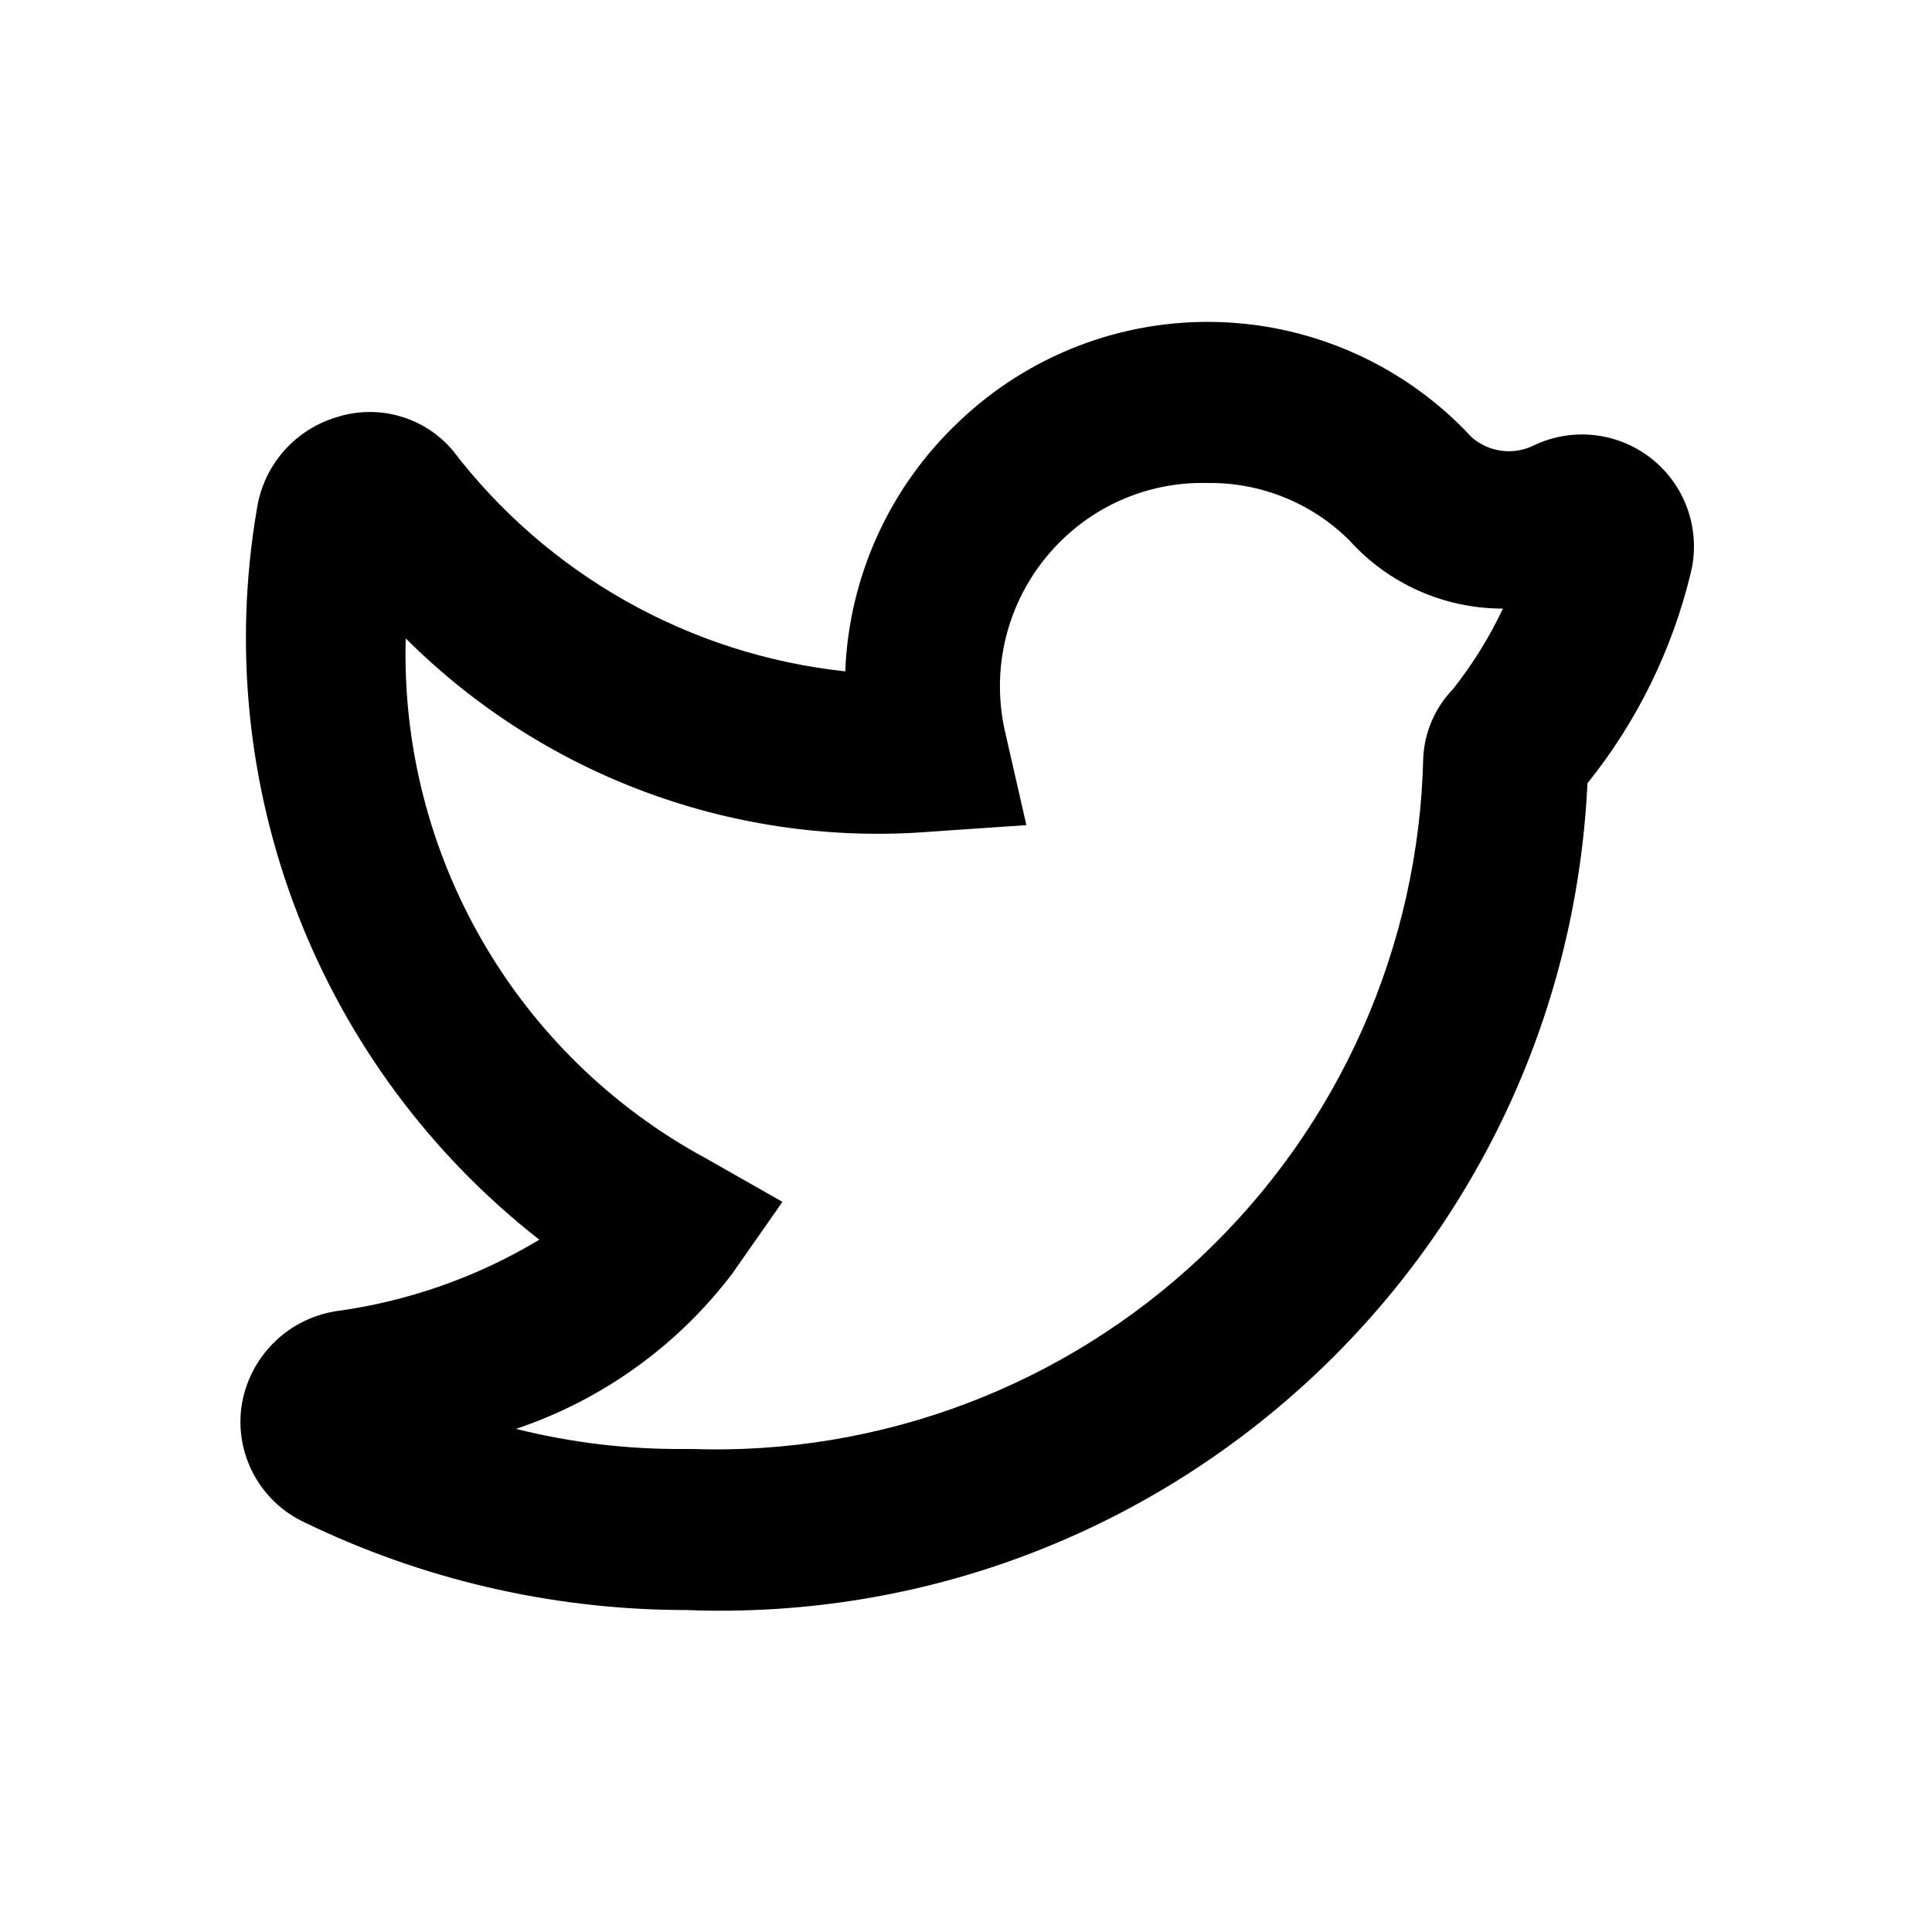
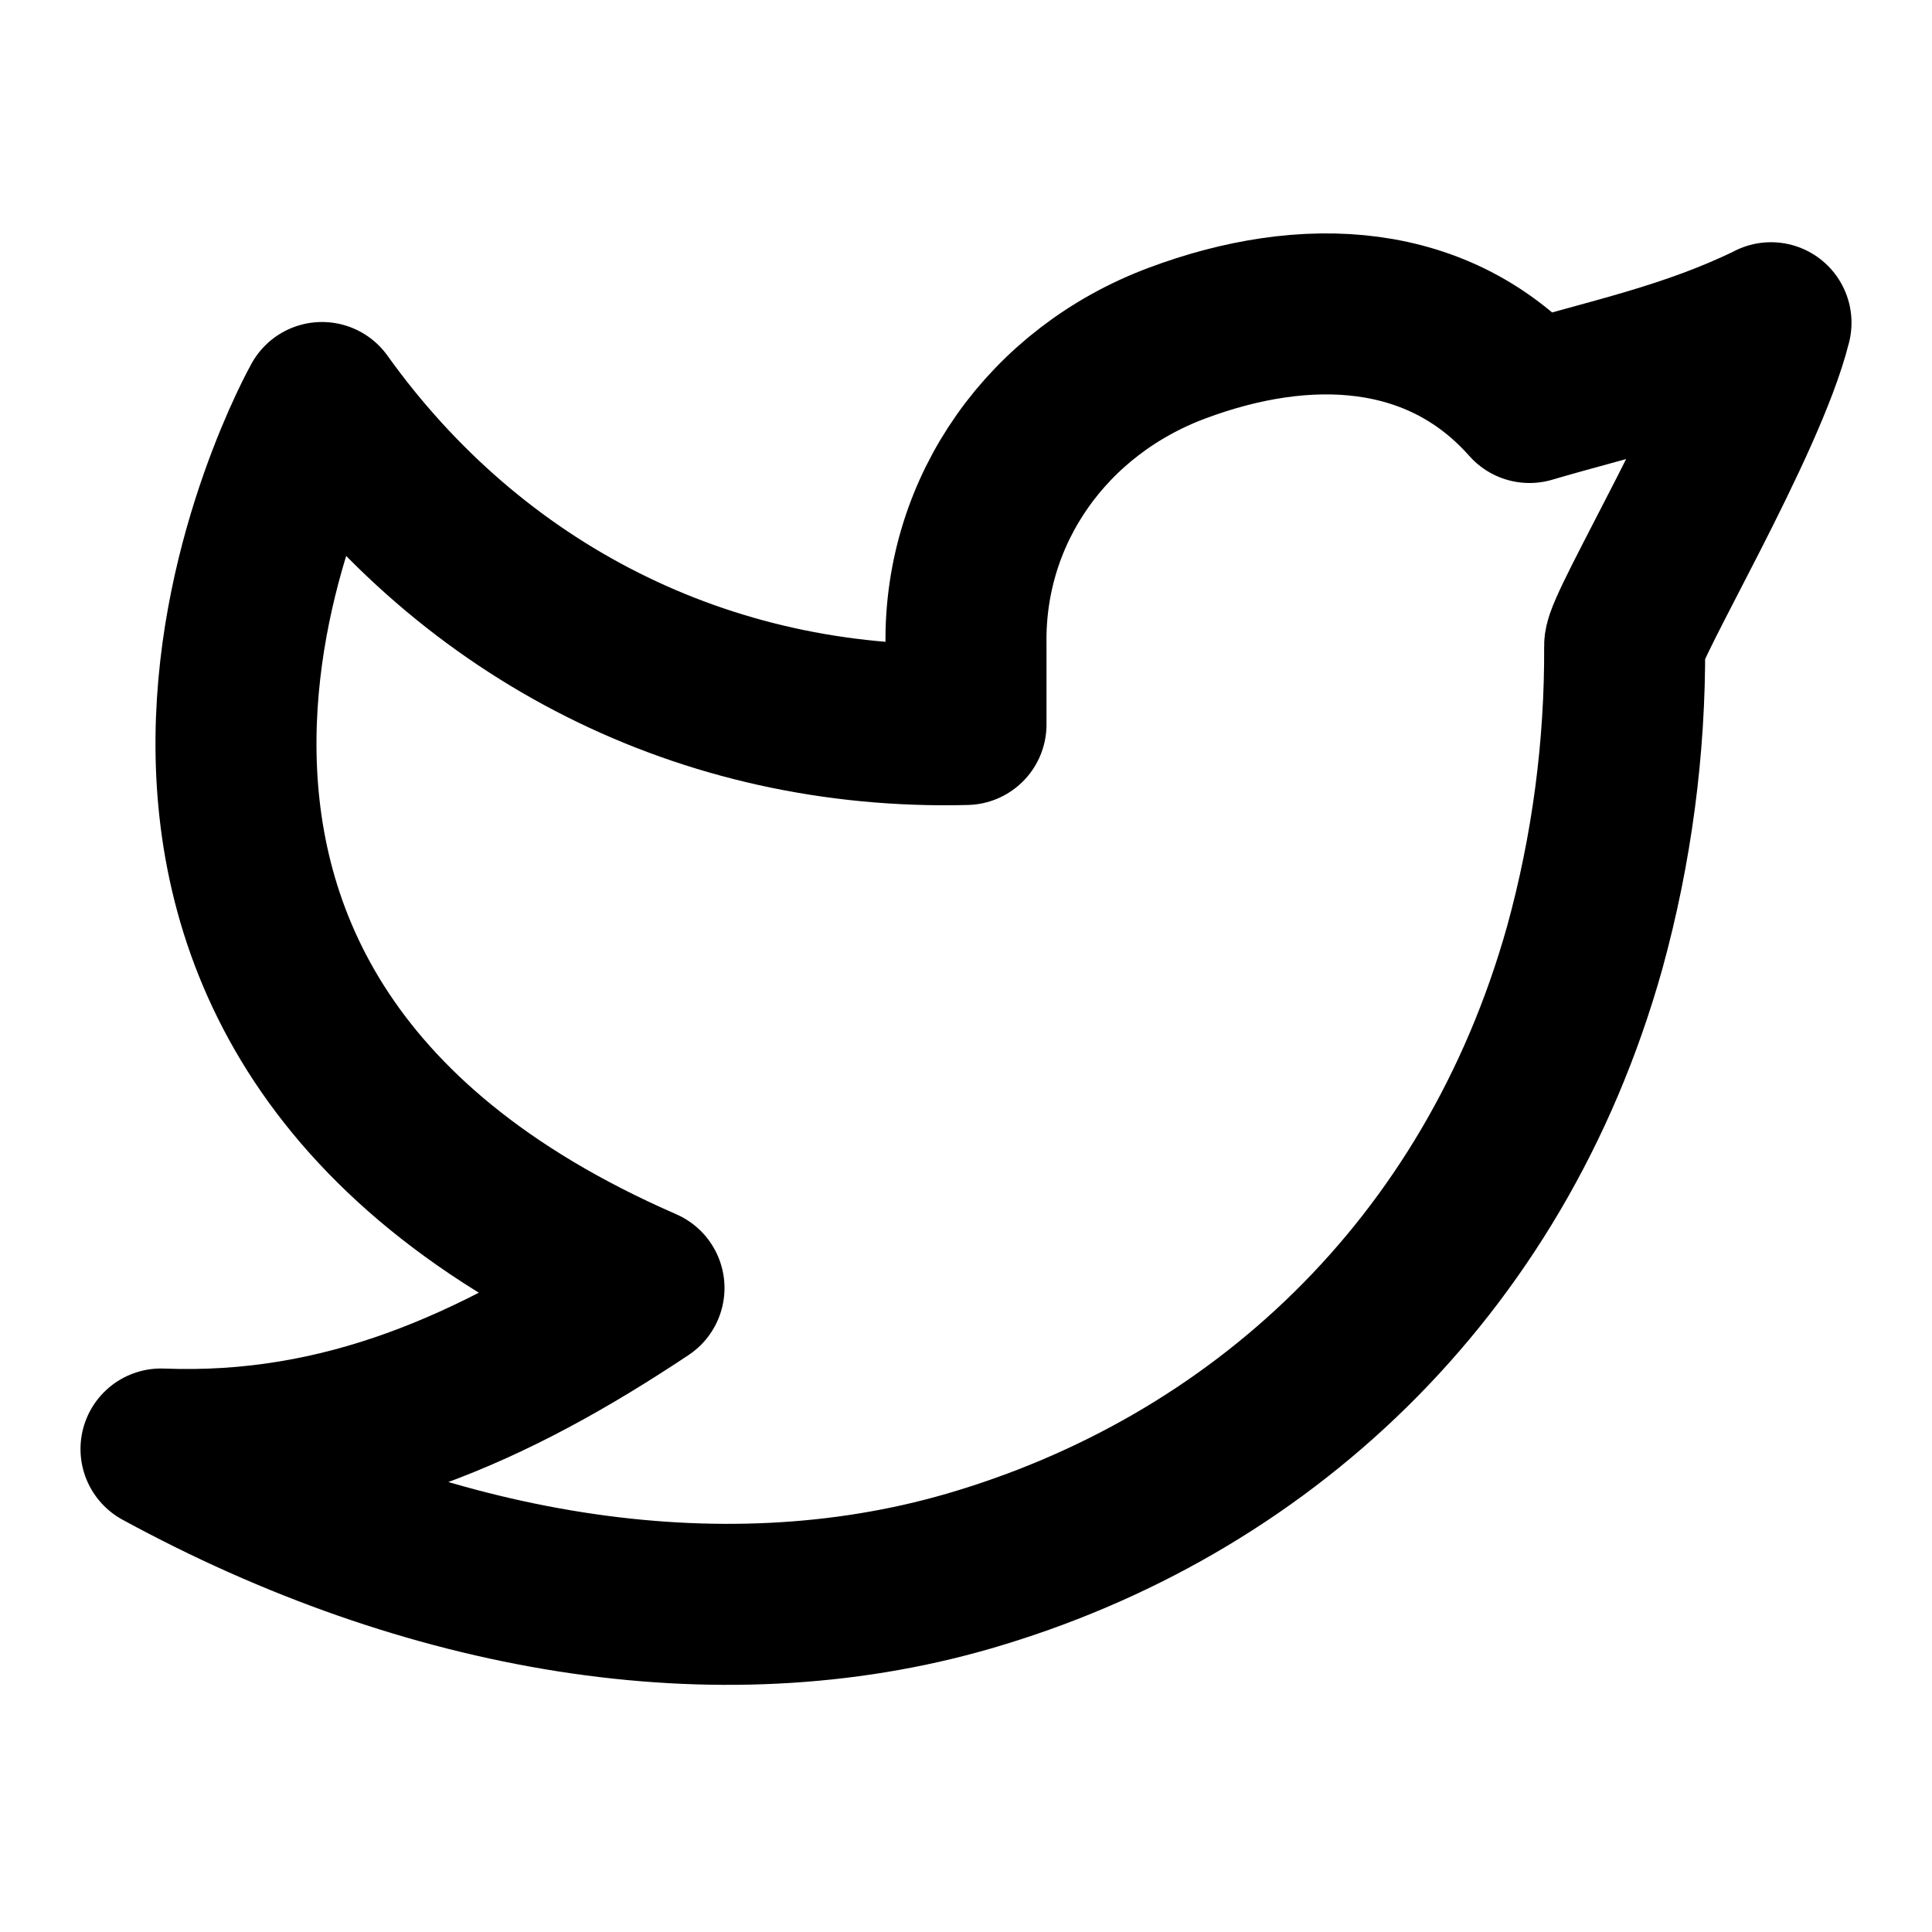
<svg xmlns="http://www.w3.org/2000/svg" width="1em" height="1em" preserveAspectRatio="xMidYMid meet" viewBox="0 0 24 24">
-   <path fill="currentColor" d="M8.51 20h-.08a10.87 10.87 0 0 1-4.65-1.09A1.38 1.38 0 0 1 3 17.47a1.41 1.41 0 0 1 1.16-1.18a6.63 6.63 0 0 0 2.54-.89a9.49 9.49 0 0 1-3.51-9.07a1.41 1.41 0 0 1 1-1.15a1.35 1.35 0 0 1 1.43.41a7.09 7.09 0 0 0 4.88 2.75a4.5 4.5 0 0 1 1.41-3.1a4.47 4.47 0 0 1 6.37.19a.7.7 0 0 0 .78.1A1.39 1.39 0 0 1 21 7.13a6.66 6.66 0 0 1-1.28 2.6A10.79 10.79 0 0 1 8.51 20Zm0-2h.08a8.79 8.79 0 0 0 9.09-8.59a1.32 1.32 0 0 1 .37-.85a5.19 5.19 0 0 0 .62-1a2.56 2.56 0 0 1-1.91-.85A2.45 2.45 0 0 0 15 6a2.5 2.5 0 0 0-1.79.69a2.53 2.53 0 0 0-.72 2.42l.26 1.14l-1.17.08a8.3 8.3 0 0 1-6.54-2.4a7.12 7.12 0 0 0 3.73 6.46l.95.54l-.63.9a5.62 5.62 0 0 1-2.68 1.92A8.34 8.34 0 0 0 8.5 18ZM19 6.65Z" />
+   <path fill="none" stroke="currentColor" stroke-linecap="round" stroke-linejoin="round" stroke-width="2" d="M22 4.01c-1 .49-1.98.689-3 .99c-1.121-1.265-2.783-1.335-4.38-.737S11.977 6.323 12 8v1c-3.245.083-6.135-1.395-8-4c0 0-4.182 7.433 4 11c-1.872 1.247-3.739 2.088-6 2c3.308 1.803 6.913 2.423 10.034 1.517c3.58-1.04 6.522-3.723 7.651-7.742a13.84 13.84 0 0 0 .497-3.753C20.18 7.773 21.692 5.25 22 4.009z" />
</svg>
